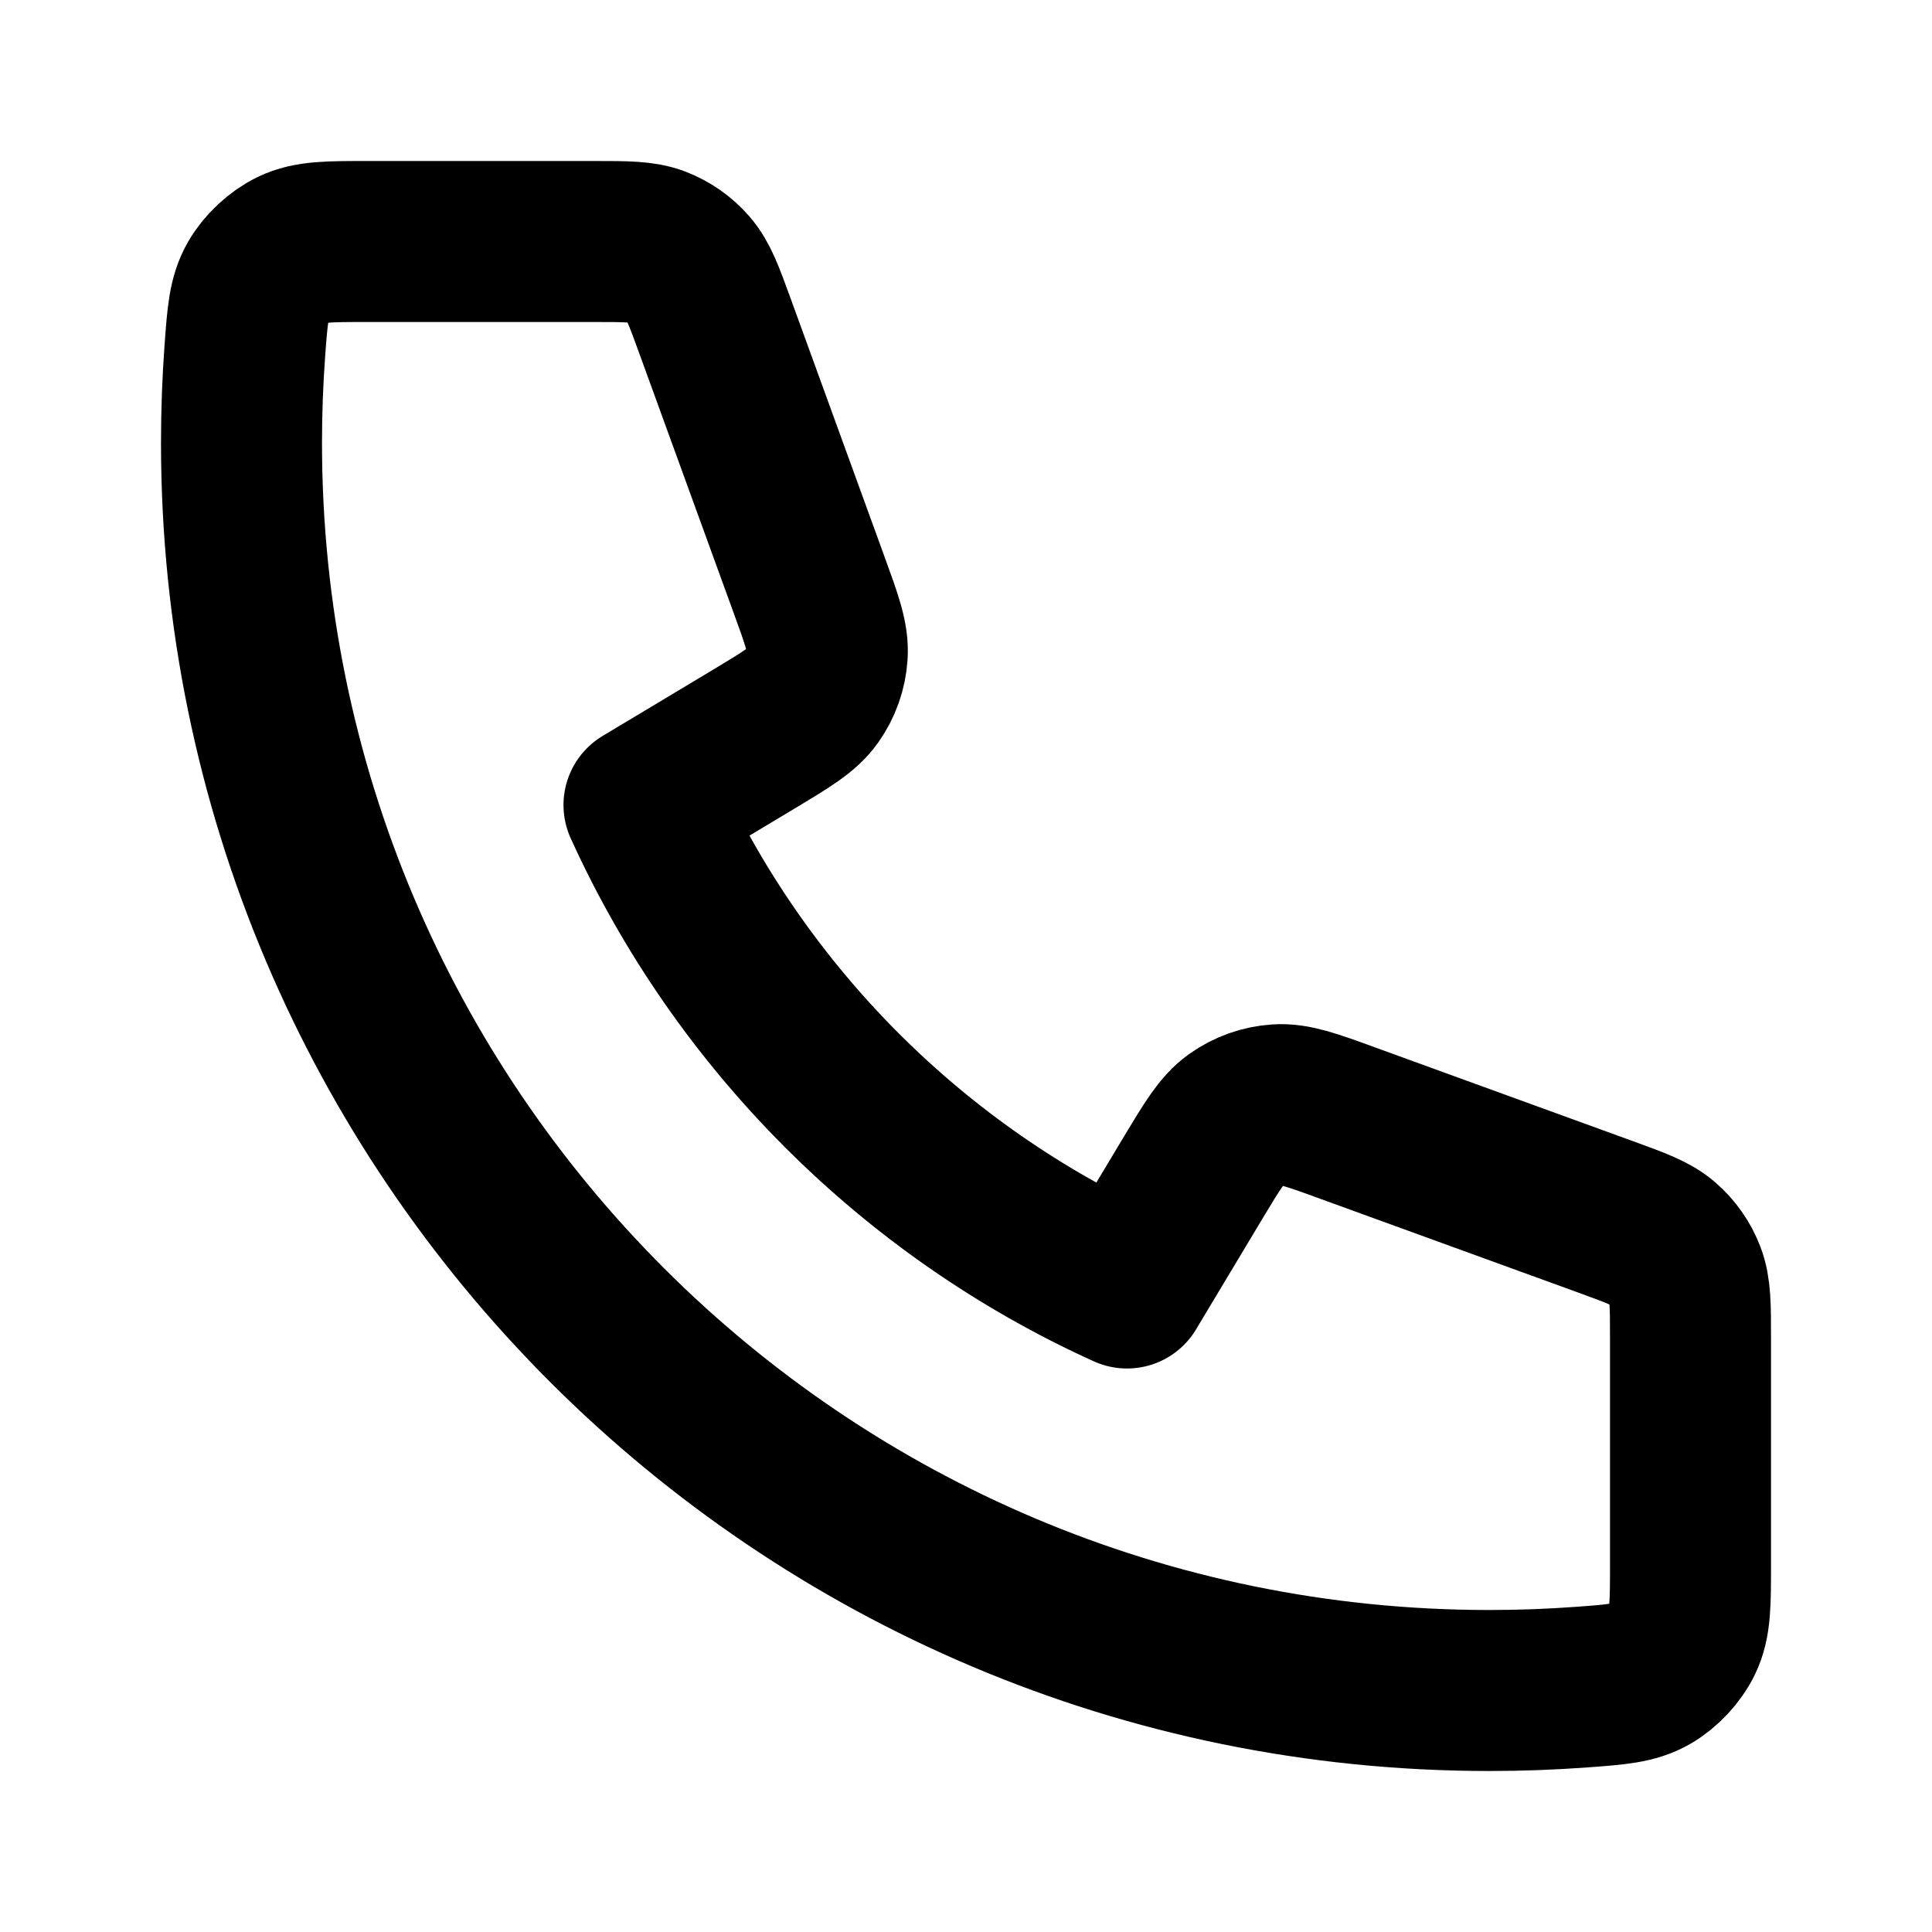
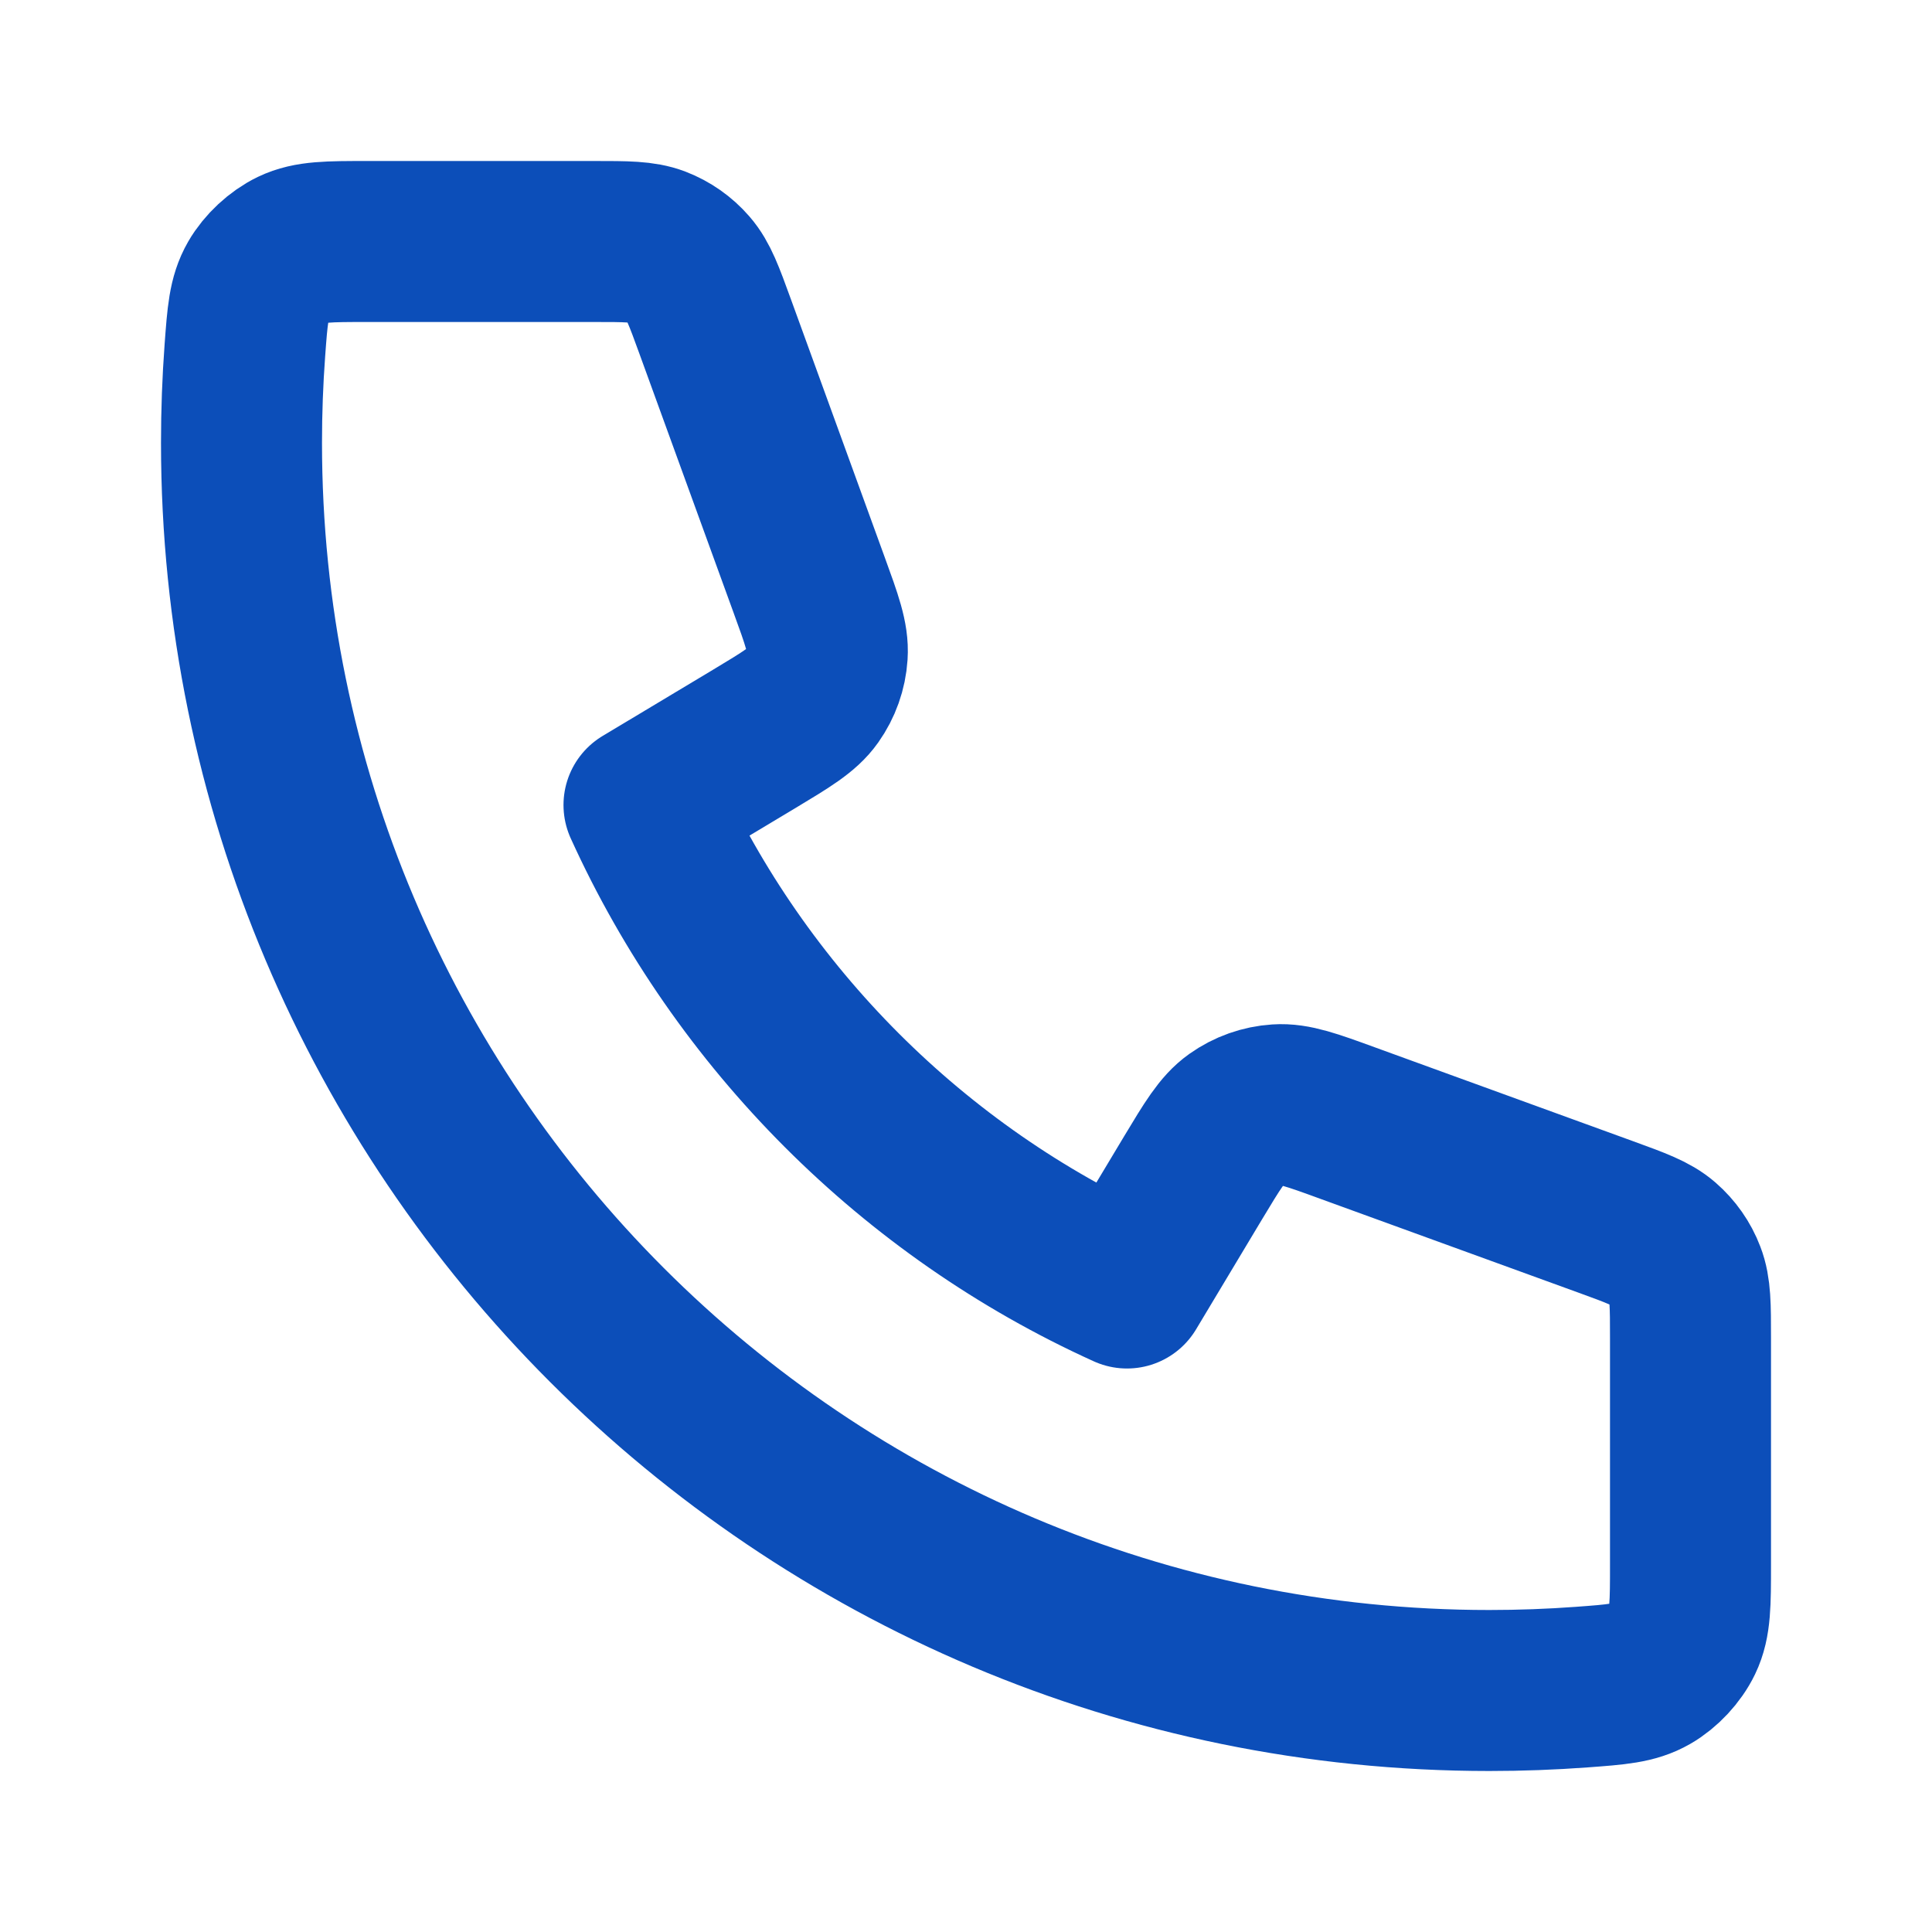
<svg xmlns="http://www.w3.org/2000/svg" width="800px" height="800px" viewBox="0 0 24 24" fill="none">
-   <path d="M3 5.5C3 14.06 9.94 21 18.5 21C18.886 21 19.269 20.986 19.648 20.958C20.083 20.926 20.301 20.91 20.499 20.796C20.663 20.702 20.819 20.535 20.901 20.364C21 20.158 21 19.918 21 19.438V16.621C21 16.217 21 16.015 20.933 15.842C20.875 15.689 20.779 15.553 20.656 15.446C20.516 15.324 20.326 15.255 19.947 15.117L16.74 13.951C16.299 13.79 16.078 13.71 15.868 13.724C15.684 13.736 15.506 13.799 15.355 13.906C15.184 14.027 15.063 14.229 14.821 14.631L14 16C11.35 14.8 9.202 12.649 8 10L9.369 9.179C9.771 8.937 9.973 8.816 10.094 8.645C10.201 8.494 10.264 8.316 10.276 8.132C10.29 7.922 10.21 7.702 10.049 7.26L8.883 4.053C8.745 3.674 8.676 3.484 8.554 3.344C8.447 3.22 8.311 3.125 8.158 3.066C7.985 3 7.783 3 7.379 3H4.562C4.082 3 3.842 3 3.636 3.099C3.466 3.181 3.298 3.337 3.204 3.501C3.09 3.699 3.074 3.917 3.042 4.352C3.014 4.731 3 5.114 3 5.5Z" stroke="#000000" stroke-width="2" stroke-linecap="round" stroke-linejoin="round" />
+   <path d="M3 5.5C3 14.06 9.94 21 18.5 21C18.886 21 19.269 20.986 19.648 20.958C20.083 20.926 20.301 20.91 20.499 20.796C20.663 20.702 20.819 20.535 20.901 20.364C21 20.158 21 19.918 21 19.438V16.621C21 16.217 21 16.015 20.933 15.842C20.875 15.689 20.779 15.553 20.656 15.446C20.516 15.324 20.326 15.255 19.947 15.117L16.74 13.951C16.299 13.79 16.078 13.71 15.868 13.724C15.684 13.736 15.506 13.799 15.355 13.906C15.184 14.027 15.063 14.229 14.821 14.631L14 16C11.35 14.8 9.202 12.649 8 10L9.369 9.179C9.771 8.937 9.973 8.816 10.094 8.645C10.201 8.494 10.264 8.316 10.276 8.132C10.29 7.922 10.21 7.702 10.049 7.26L8.883 4.053C8.745 3.674 8.676 3.484 8.554 3.344C8.447 3.22 8.311 3.125 8.158 3.066C7.985 3 7.783 3 7.379 3H4.562C4.082 3 3.842 3 3.636 3.099C3.466 3.181 3.298 3.337 3.204 3.501C3.09 3.699 3.074 3.917 3.042 4.352C3.014 4.731 3 5.114 3 5.5Z" stroke="#0c4eb9" stroke-width="2" stroke-linecap="round" stroke-linejoin="round" />
</svg>
